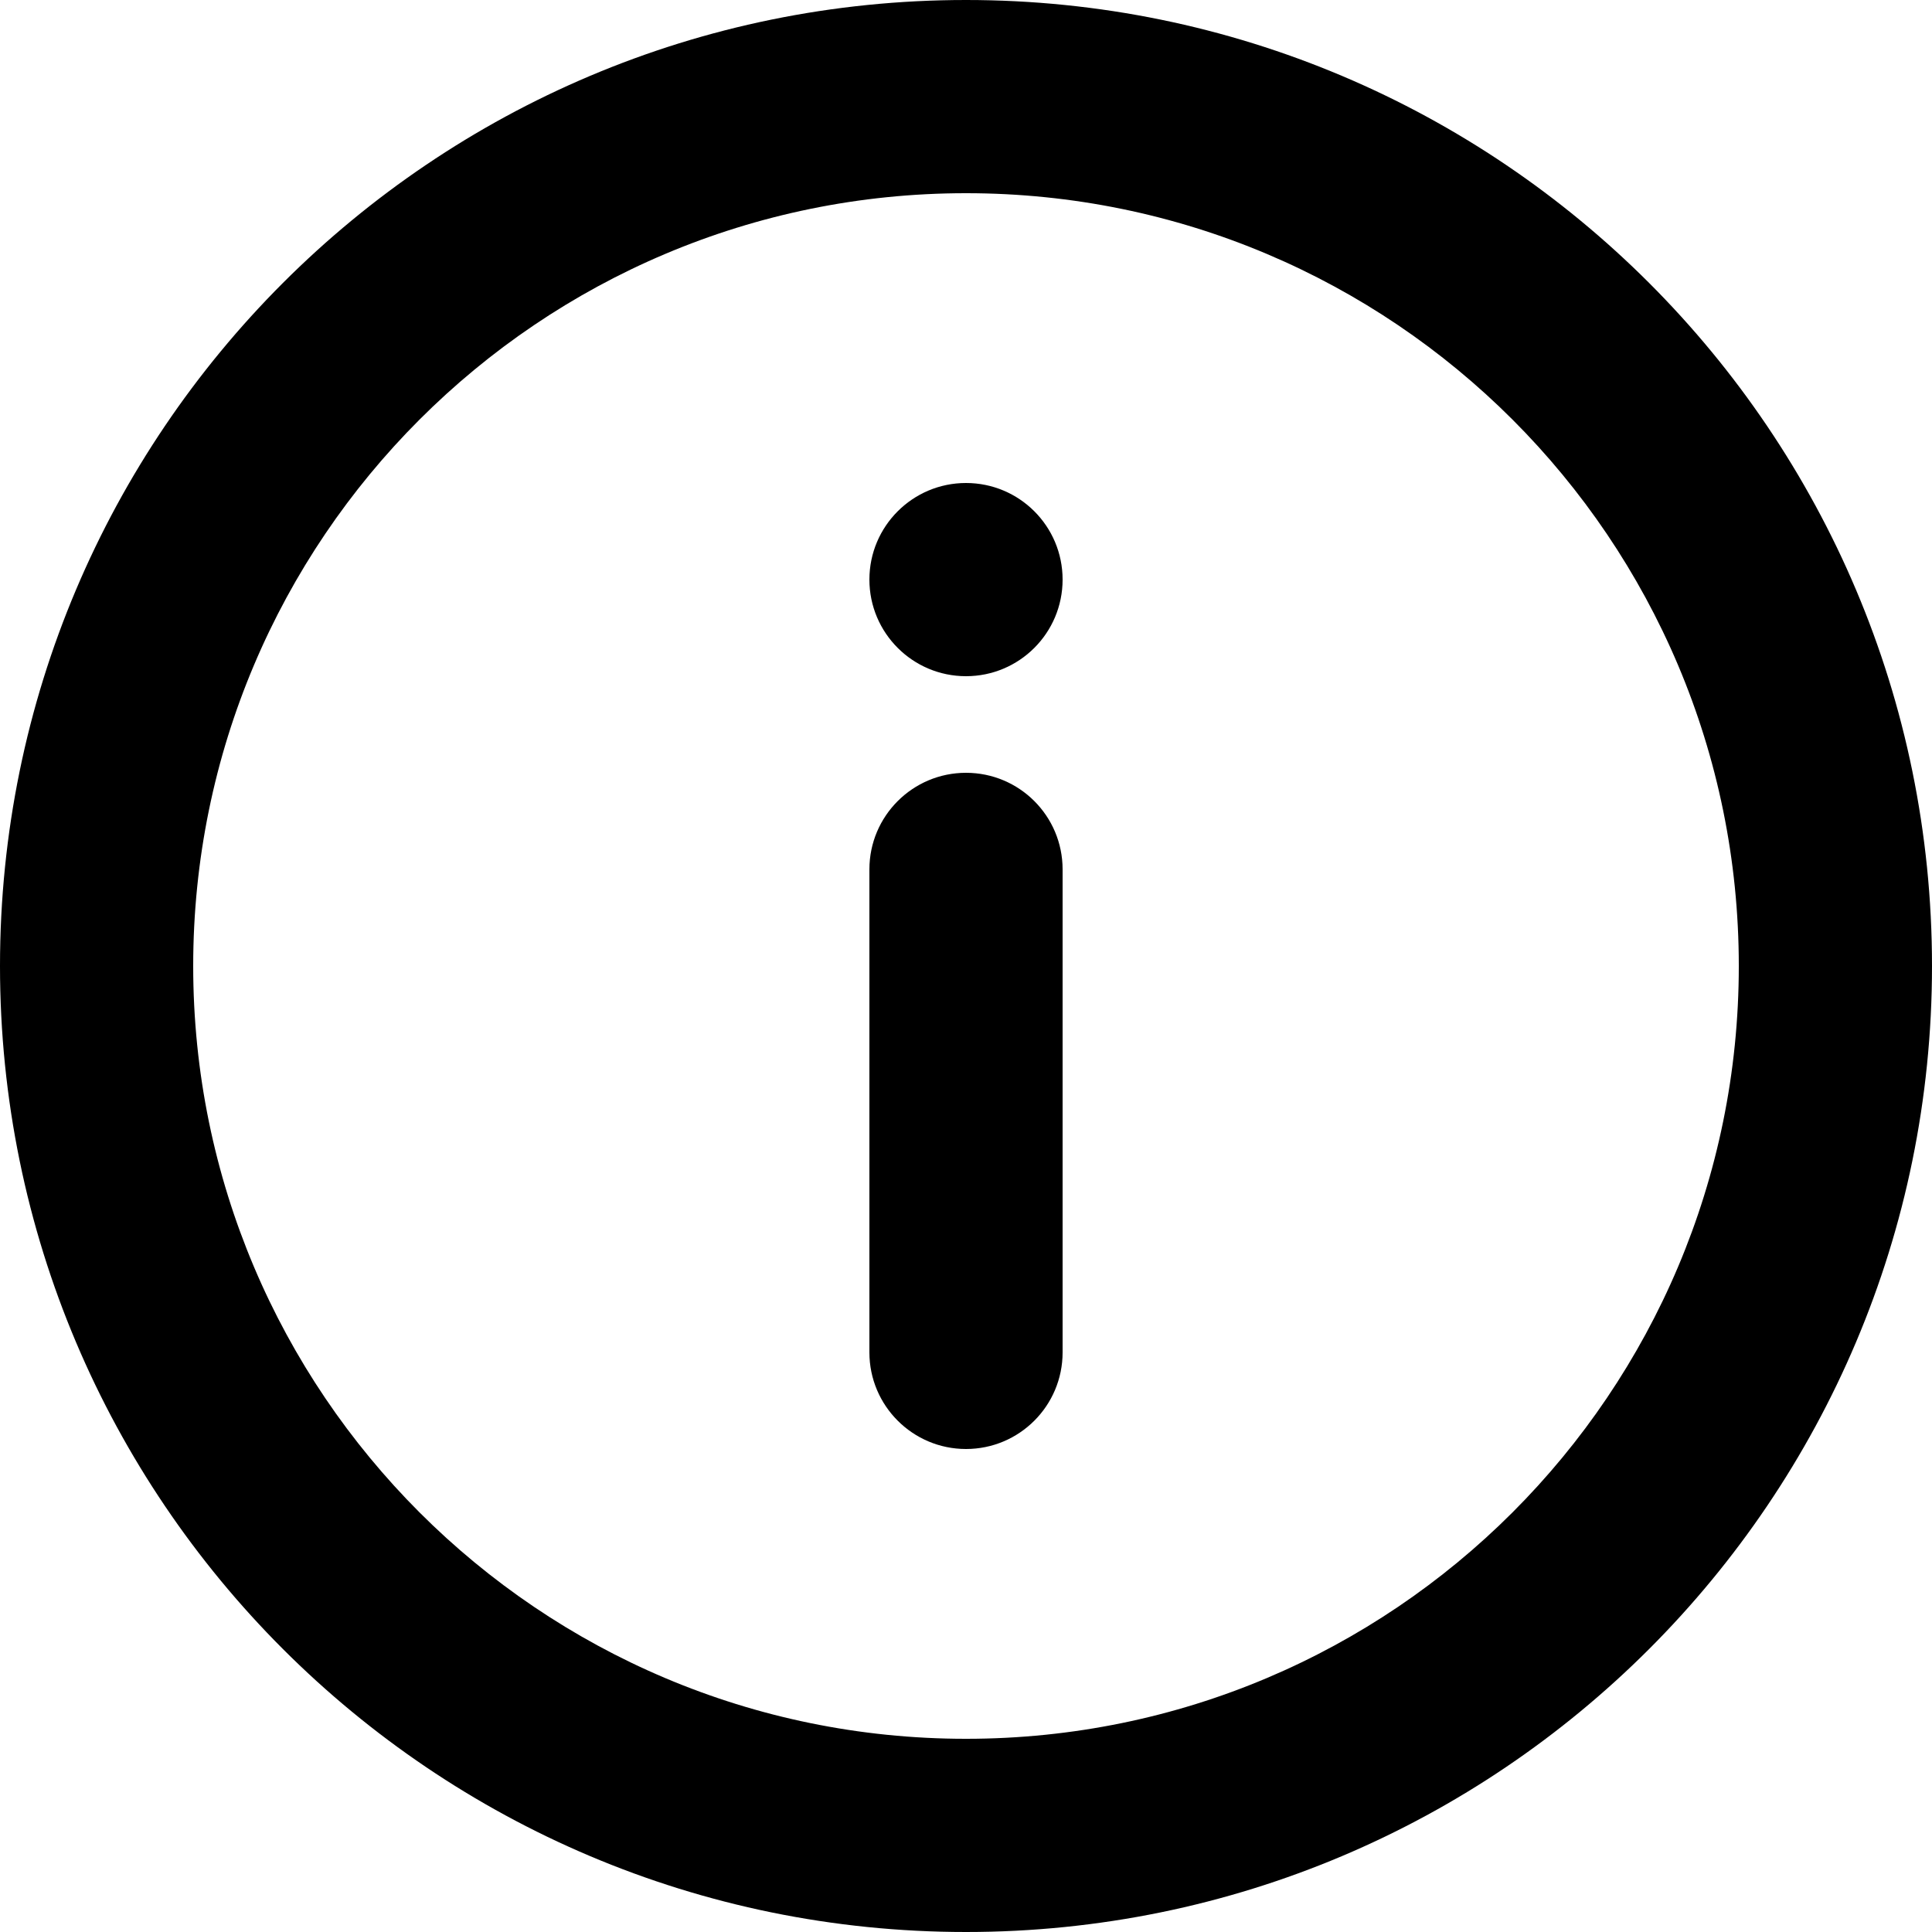
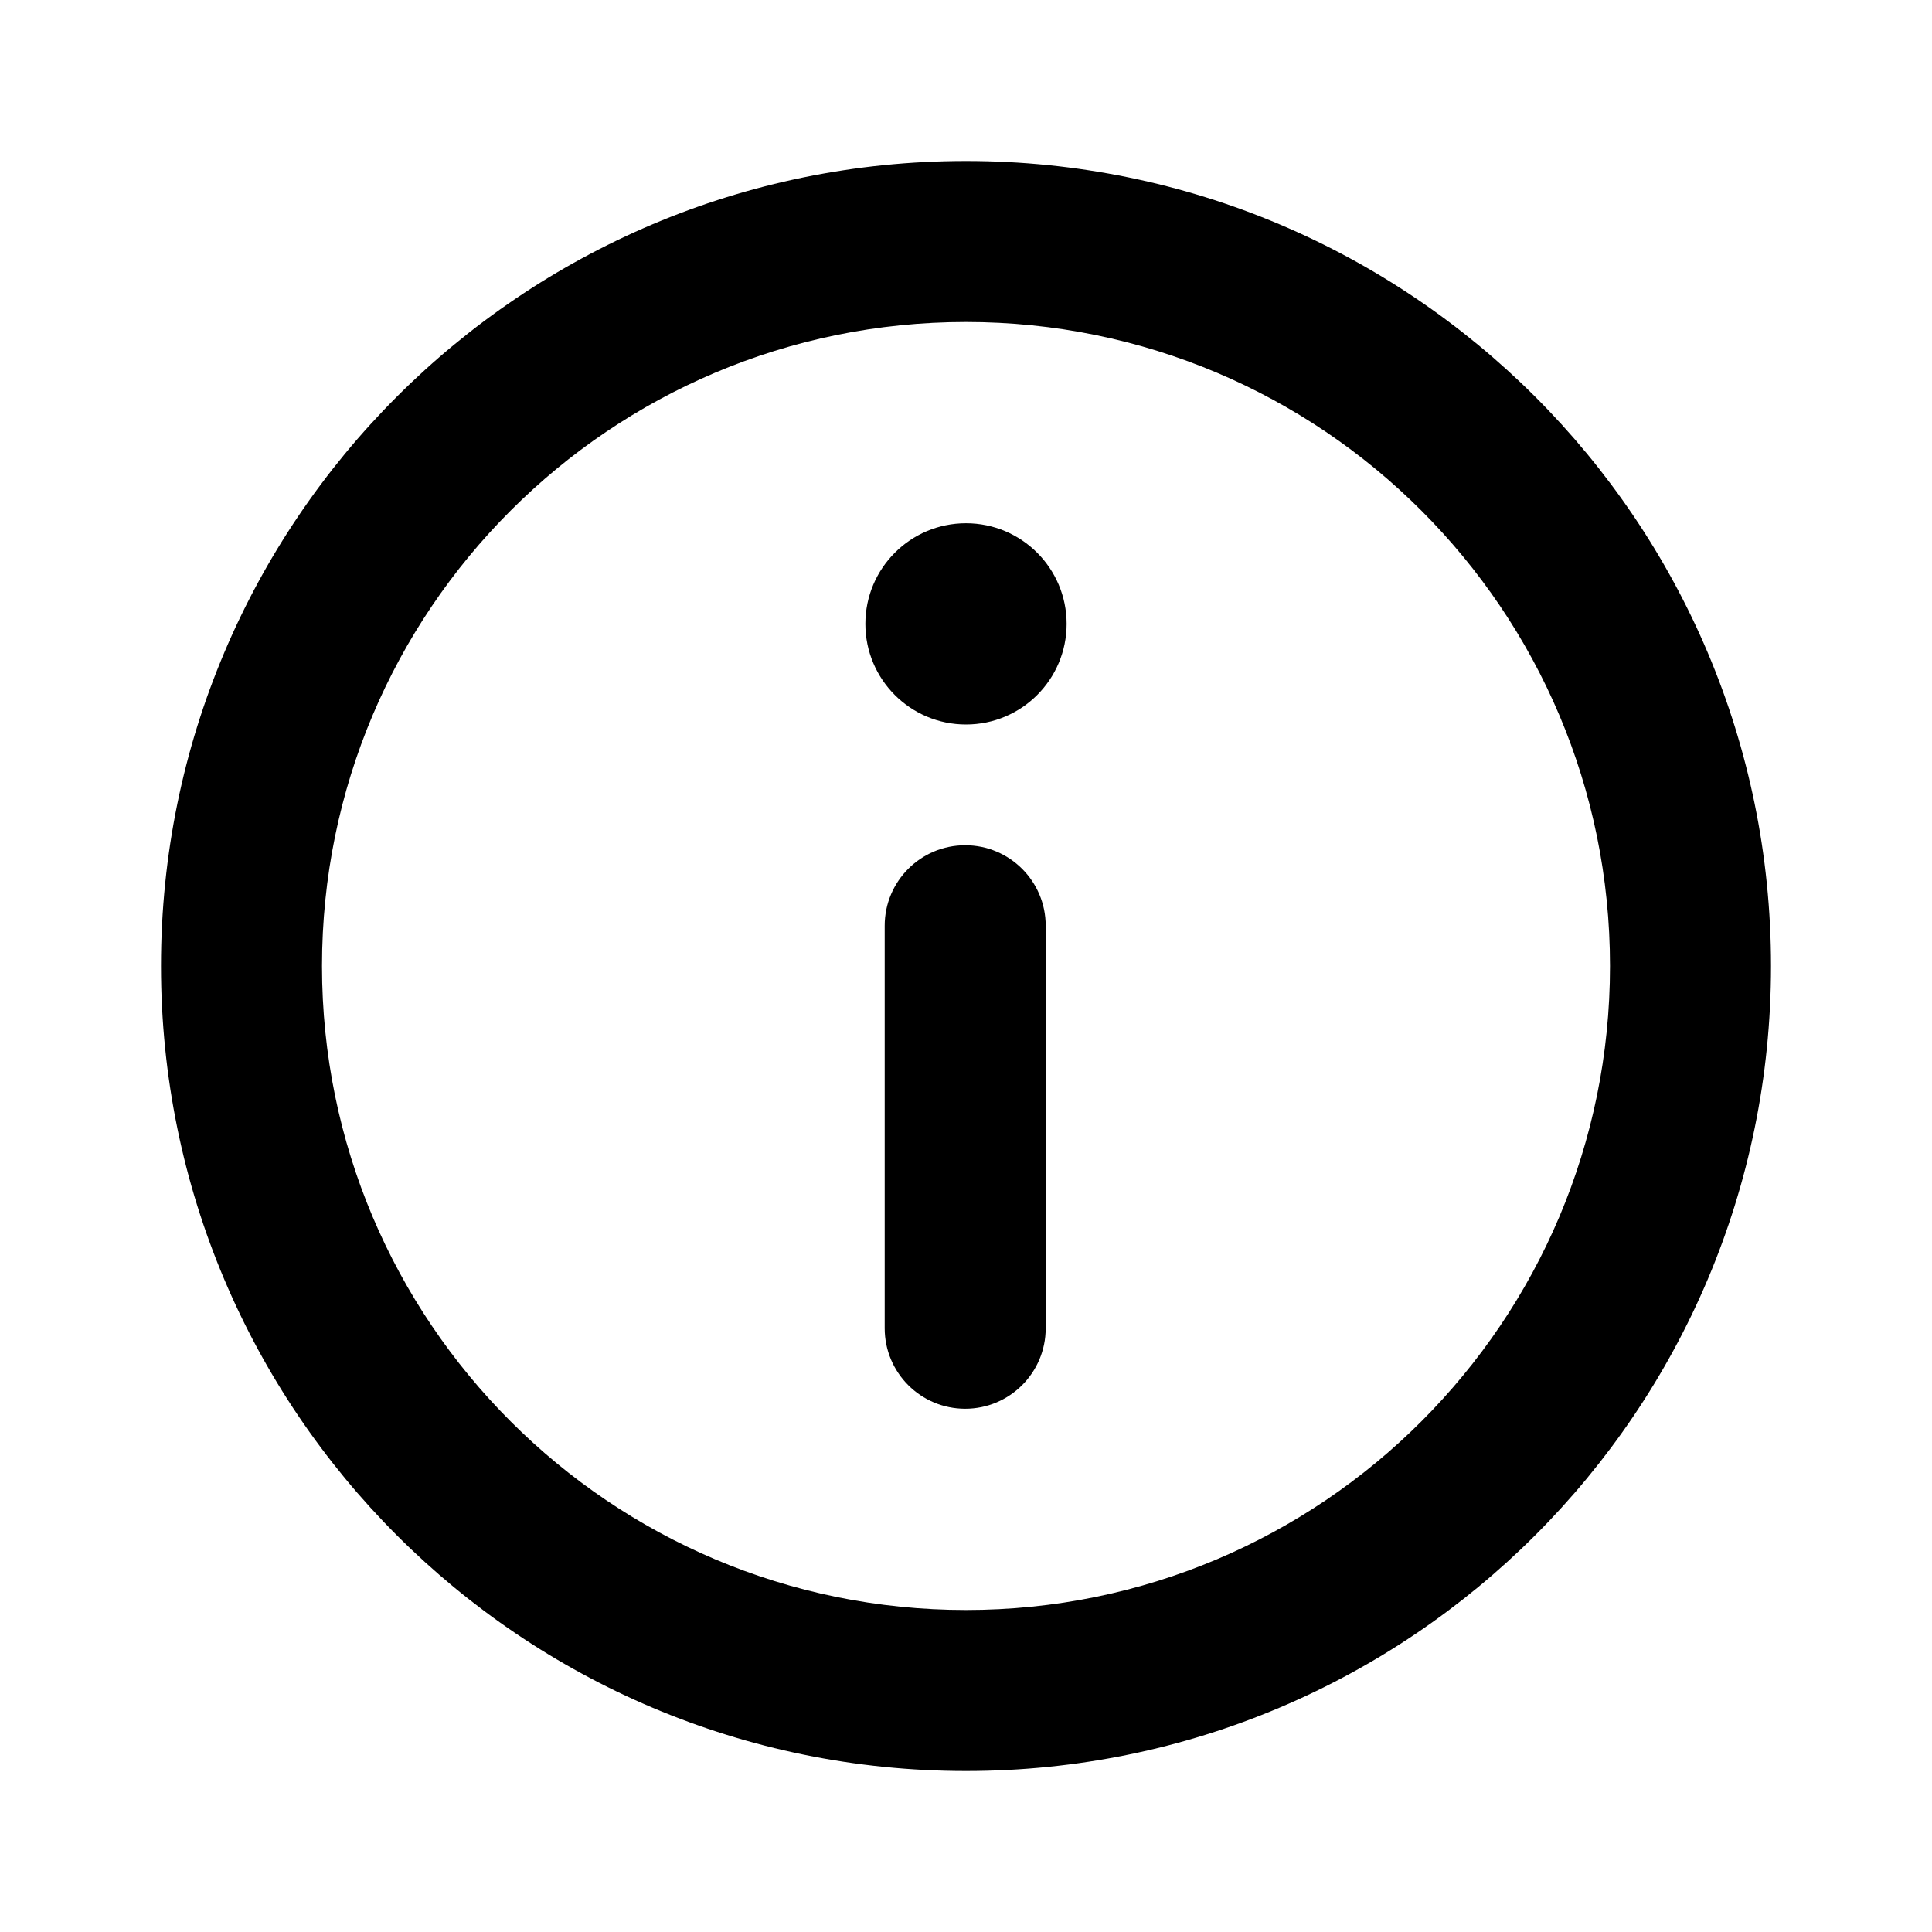
- <svg xmlns="http://www.w3.org/2000/svg" version="1.1" id="Layer_1" x="0px" y="0px" viewBox="0 0 512 512" style="enable-background:new 0 0 512 512;" xml:space="preserve">
-   <g>
-     <path d="M256,512C114.63,512,0,397.38,0,256C0,114.6,114.63,0,256,0c141.4,0,256,114.6,256,256C512,397.38,397.4,512,256,512z    M256,460.8c113.13,0,204.8-91.7,204.8-204.8S369.13,51.2,256,51.2C142.9,51.2,51.2,142.9,51.2,256S142.9,460.8,256,460.8z    M256,204.8c14.15,0,25.6,11.45,25.6,25.6v128c0,14.13-11.45,25.6-25.6,25.6c-14.13,0-25.6-11.48-25.6-25.6v-128   C230.4,216.25,241.88,204.8,256,204.8z M256,179.2c-14.13,0-25.6-11.47-25.6-25.6c0-14.15,11.48-25.6,25.6-25.6   c14.15,0,25.6,11.45,25.6,25.6C281.6,167.73,270.15,179.2,256,179.2z" />
-   </g>
+ <svg xmlns="http://www.w3.org/2000/svg" width="48" height="48" viewBox="0 0 48 48" fill="none">
+   <path fill-rule="evenodd" clip-rule="evenodd" d="M40 24C40 32.837 32.837 40 24 40C15.163 40 8 32.837 8 24C8 15.163 15.163 8 24 8C32.837 8 40 15.163 40 24ZM44 24C44 35.046 35.046 44 24 44C12.954 44 4 35.046 4 24C4 12.954 12.954 4 24 4C35.046 4 44 12.954 44 24ZM24 18C22.619 18 21.5 16.881 21.5 15.5C21.5 14.119 22.619 13 24 13C25.381 13 26.5 14.119 26.5 15.5C26.5 16.881 25.381 18 24 18ZM23.98 35C22.875 35 21.98 34.105 21.98 33V23C21.98 21.895 22.875 21 23.98 21C25.084 21 25.98 21.895 25.98 23V33C25.98 34.105 25.084 35 23.98 35Z" fill="black" />
</svg>
